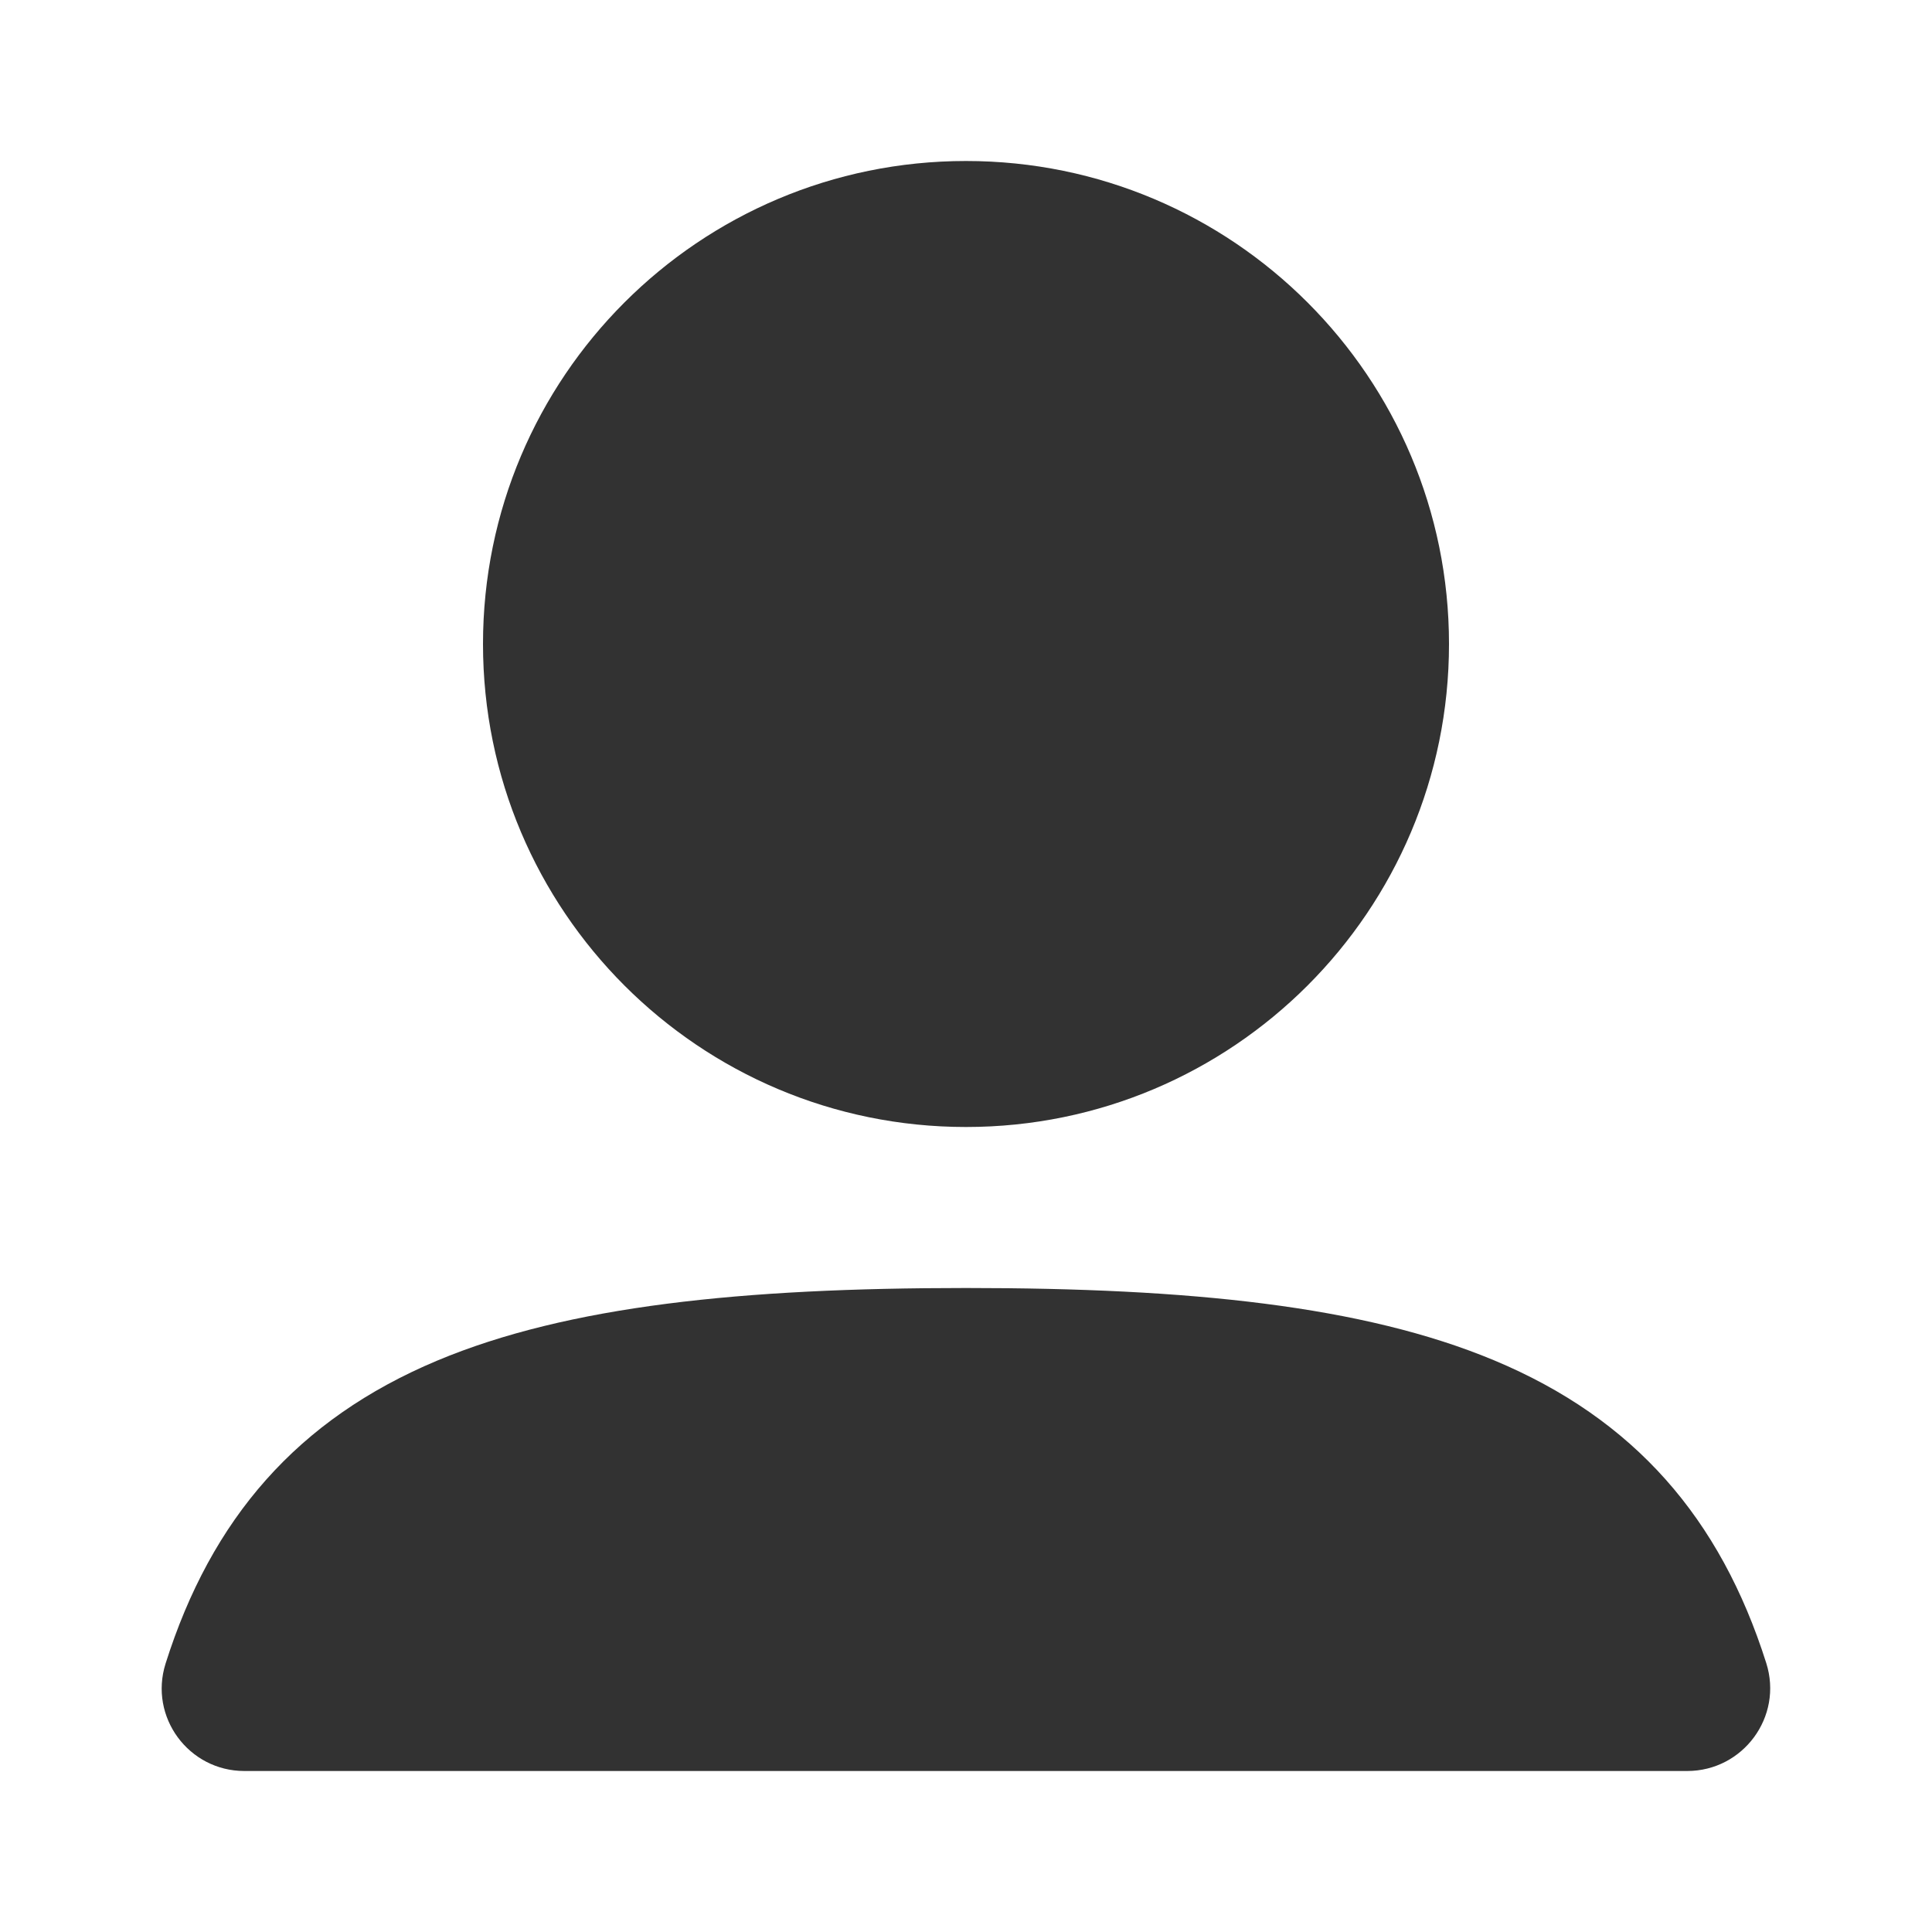
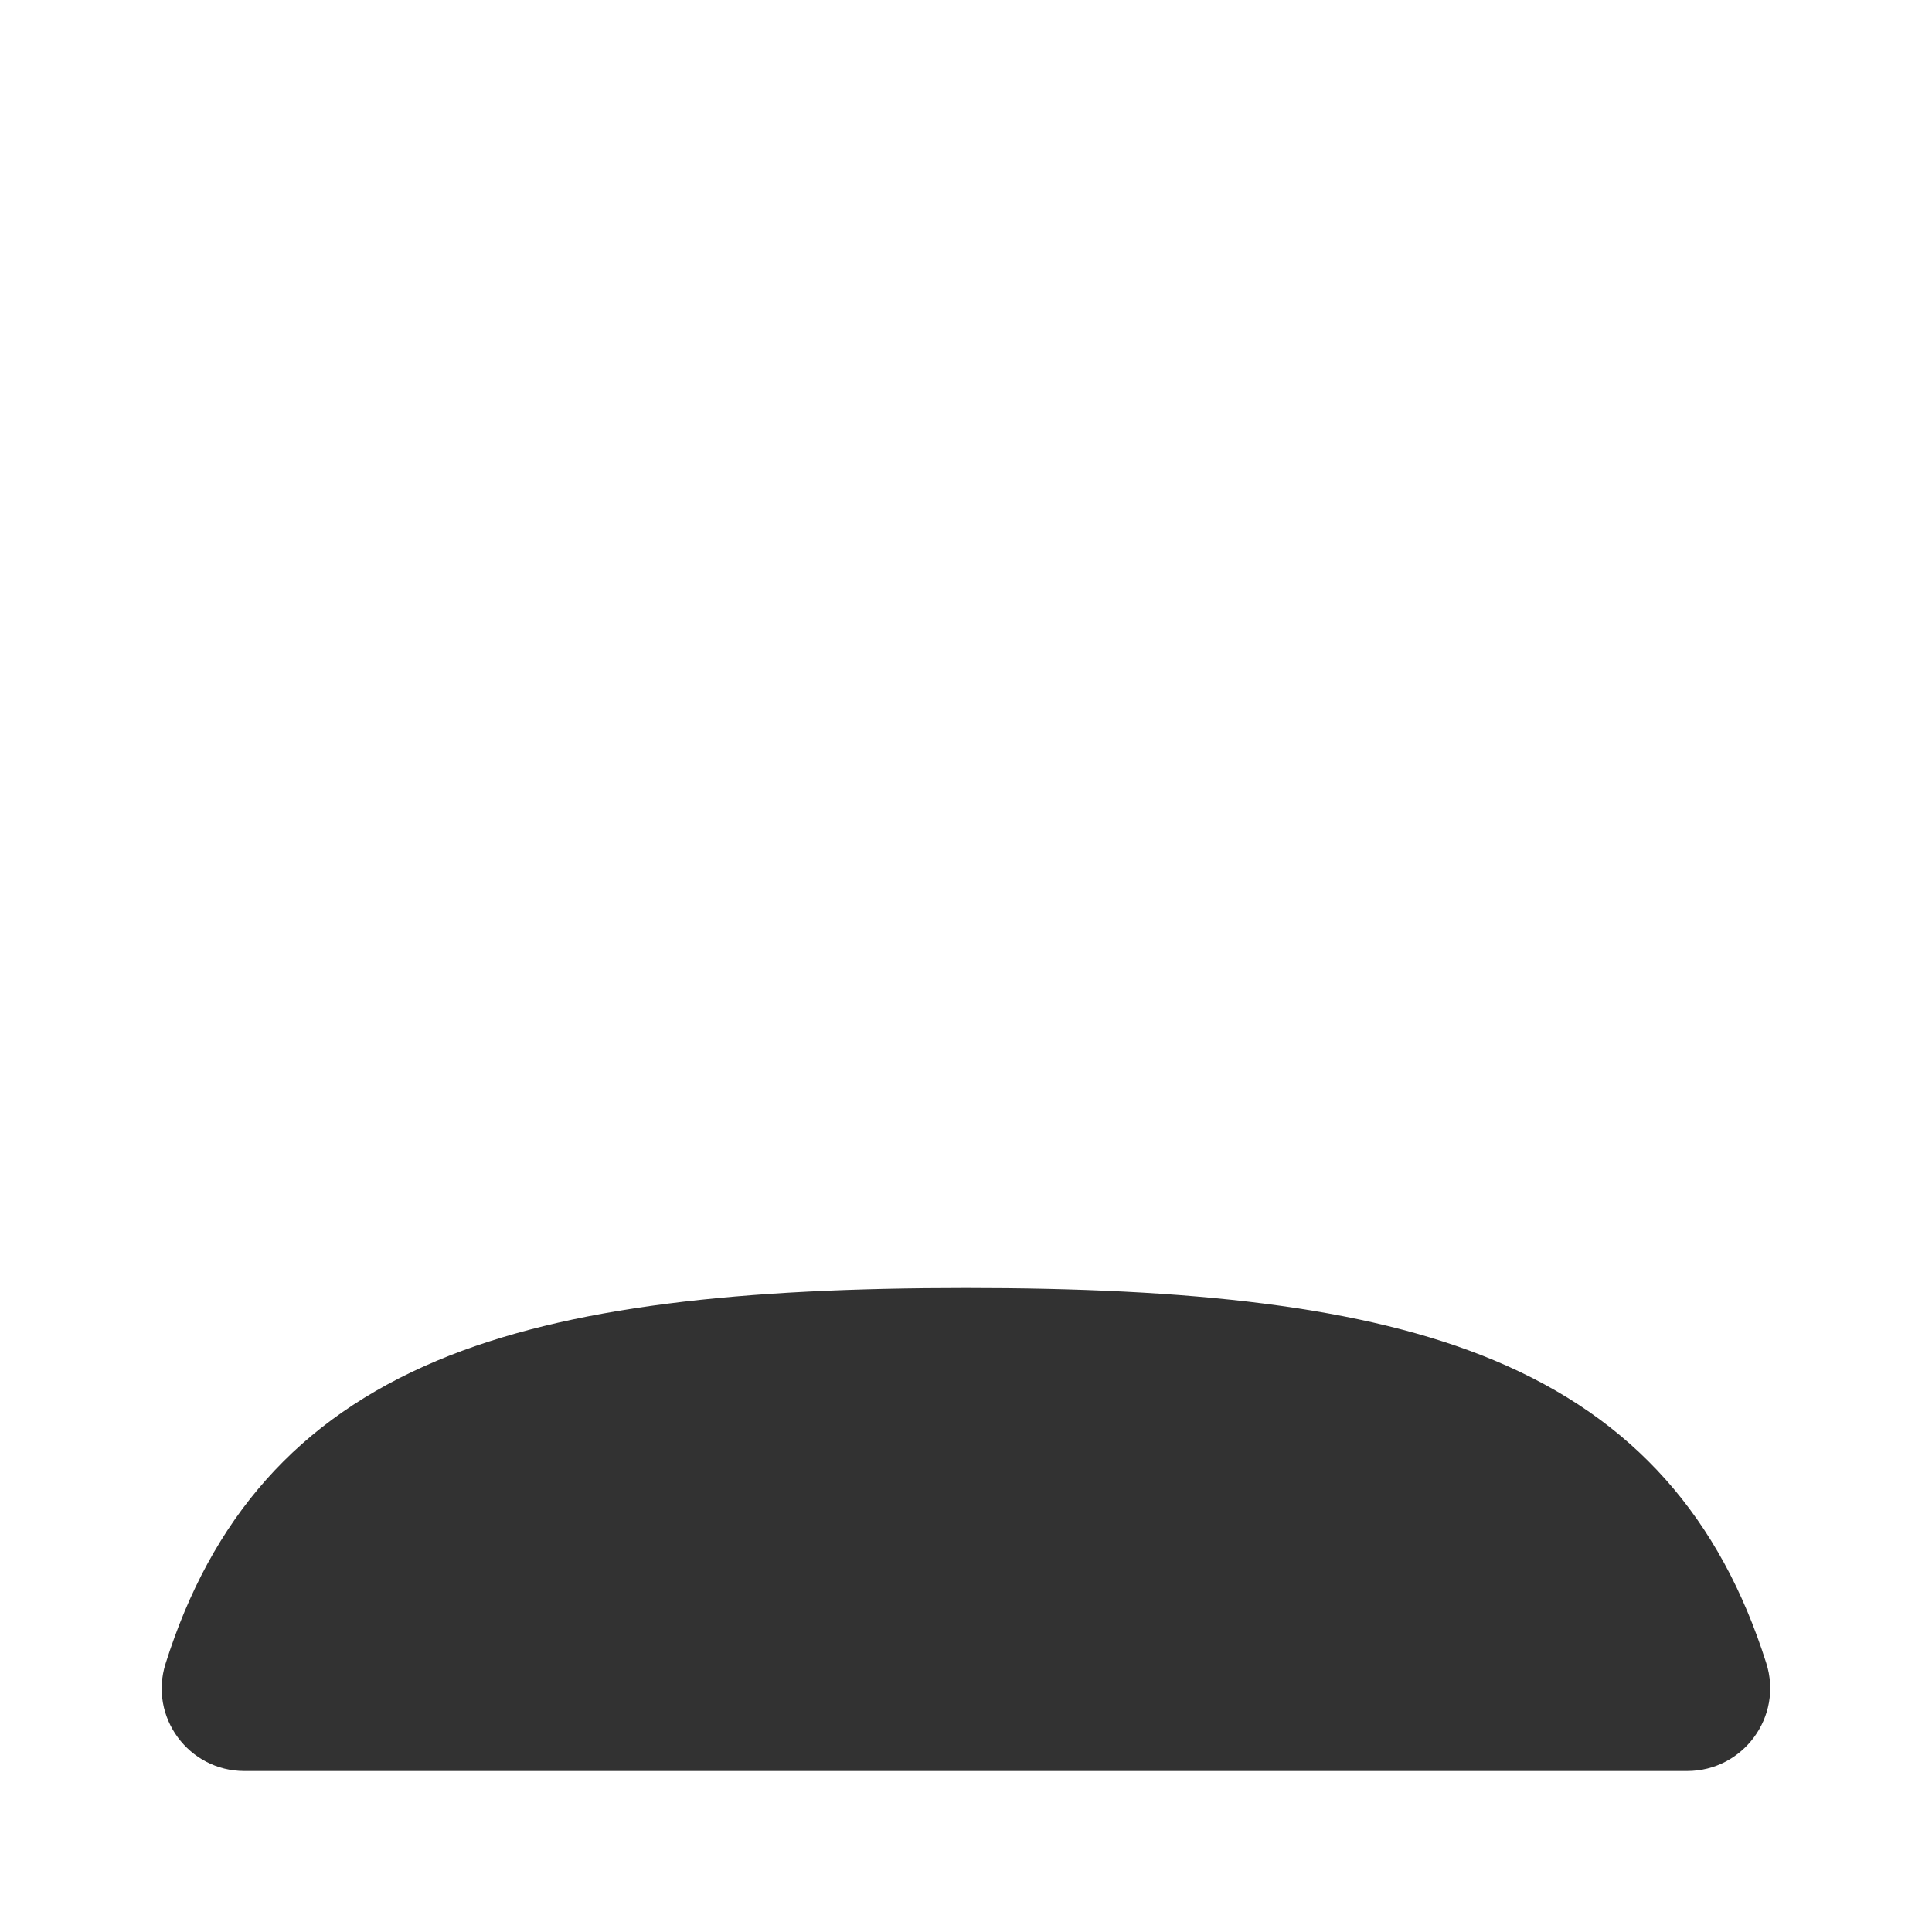
<svg xmlns="http://www.w3.org/2000/svg" width="800px" height="800px" viewBox="0 0 24 24" fill="none">
  <rect width="24" height="24" fill="white" />
-   <path fill-rule="evenodd" clip-rule="evenodd" d="M6 8C6 4.686 8.686 2 12 2C15.314 2 18 4.686 18 8C18 11.314 15.314 14 12 14C8.686 14 6 11.314 6 8Z" fill="#323232" />
  <path fill-rule="evenodd" clip-rule="evenodd" d="M5.431 16.902C7.056 16.221 9.223 16 12 16C14.771 16 16.935 16.22 18.559 16.898C20.301 17.625 21.371 18.861 21.941 20.659C22.153 21.327 21.652 22 20.959 22H3.035C2.345 22 1.847 21.33 2.057 20.665C2.625 18.868 3.691 17.632 5.431 16.902Z" fill="#323232" />
</svg>
